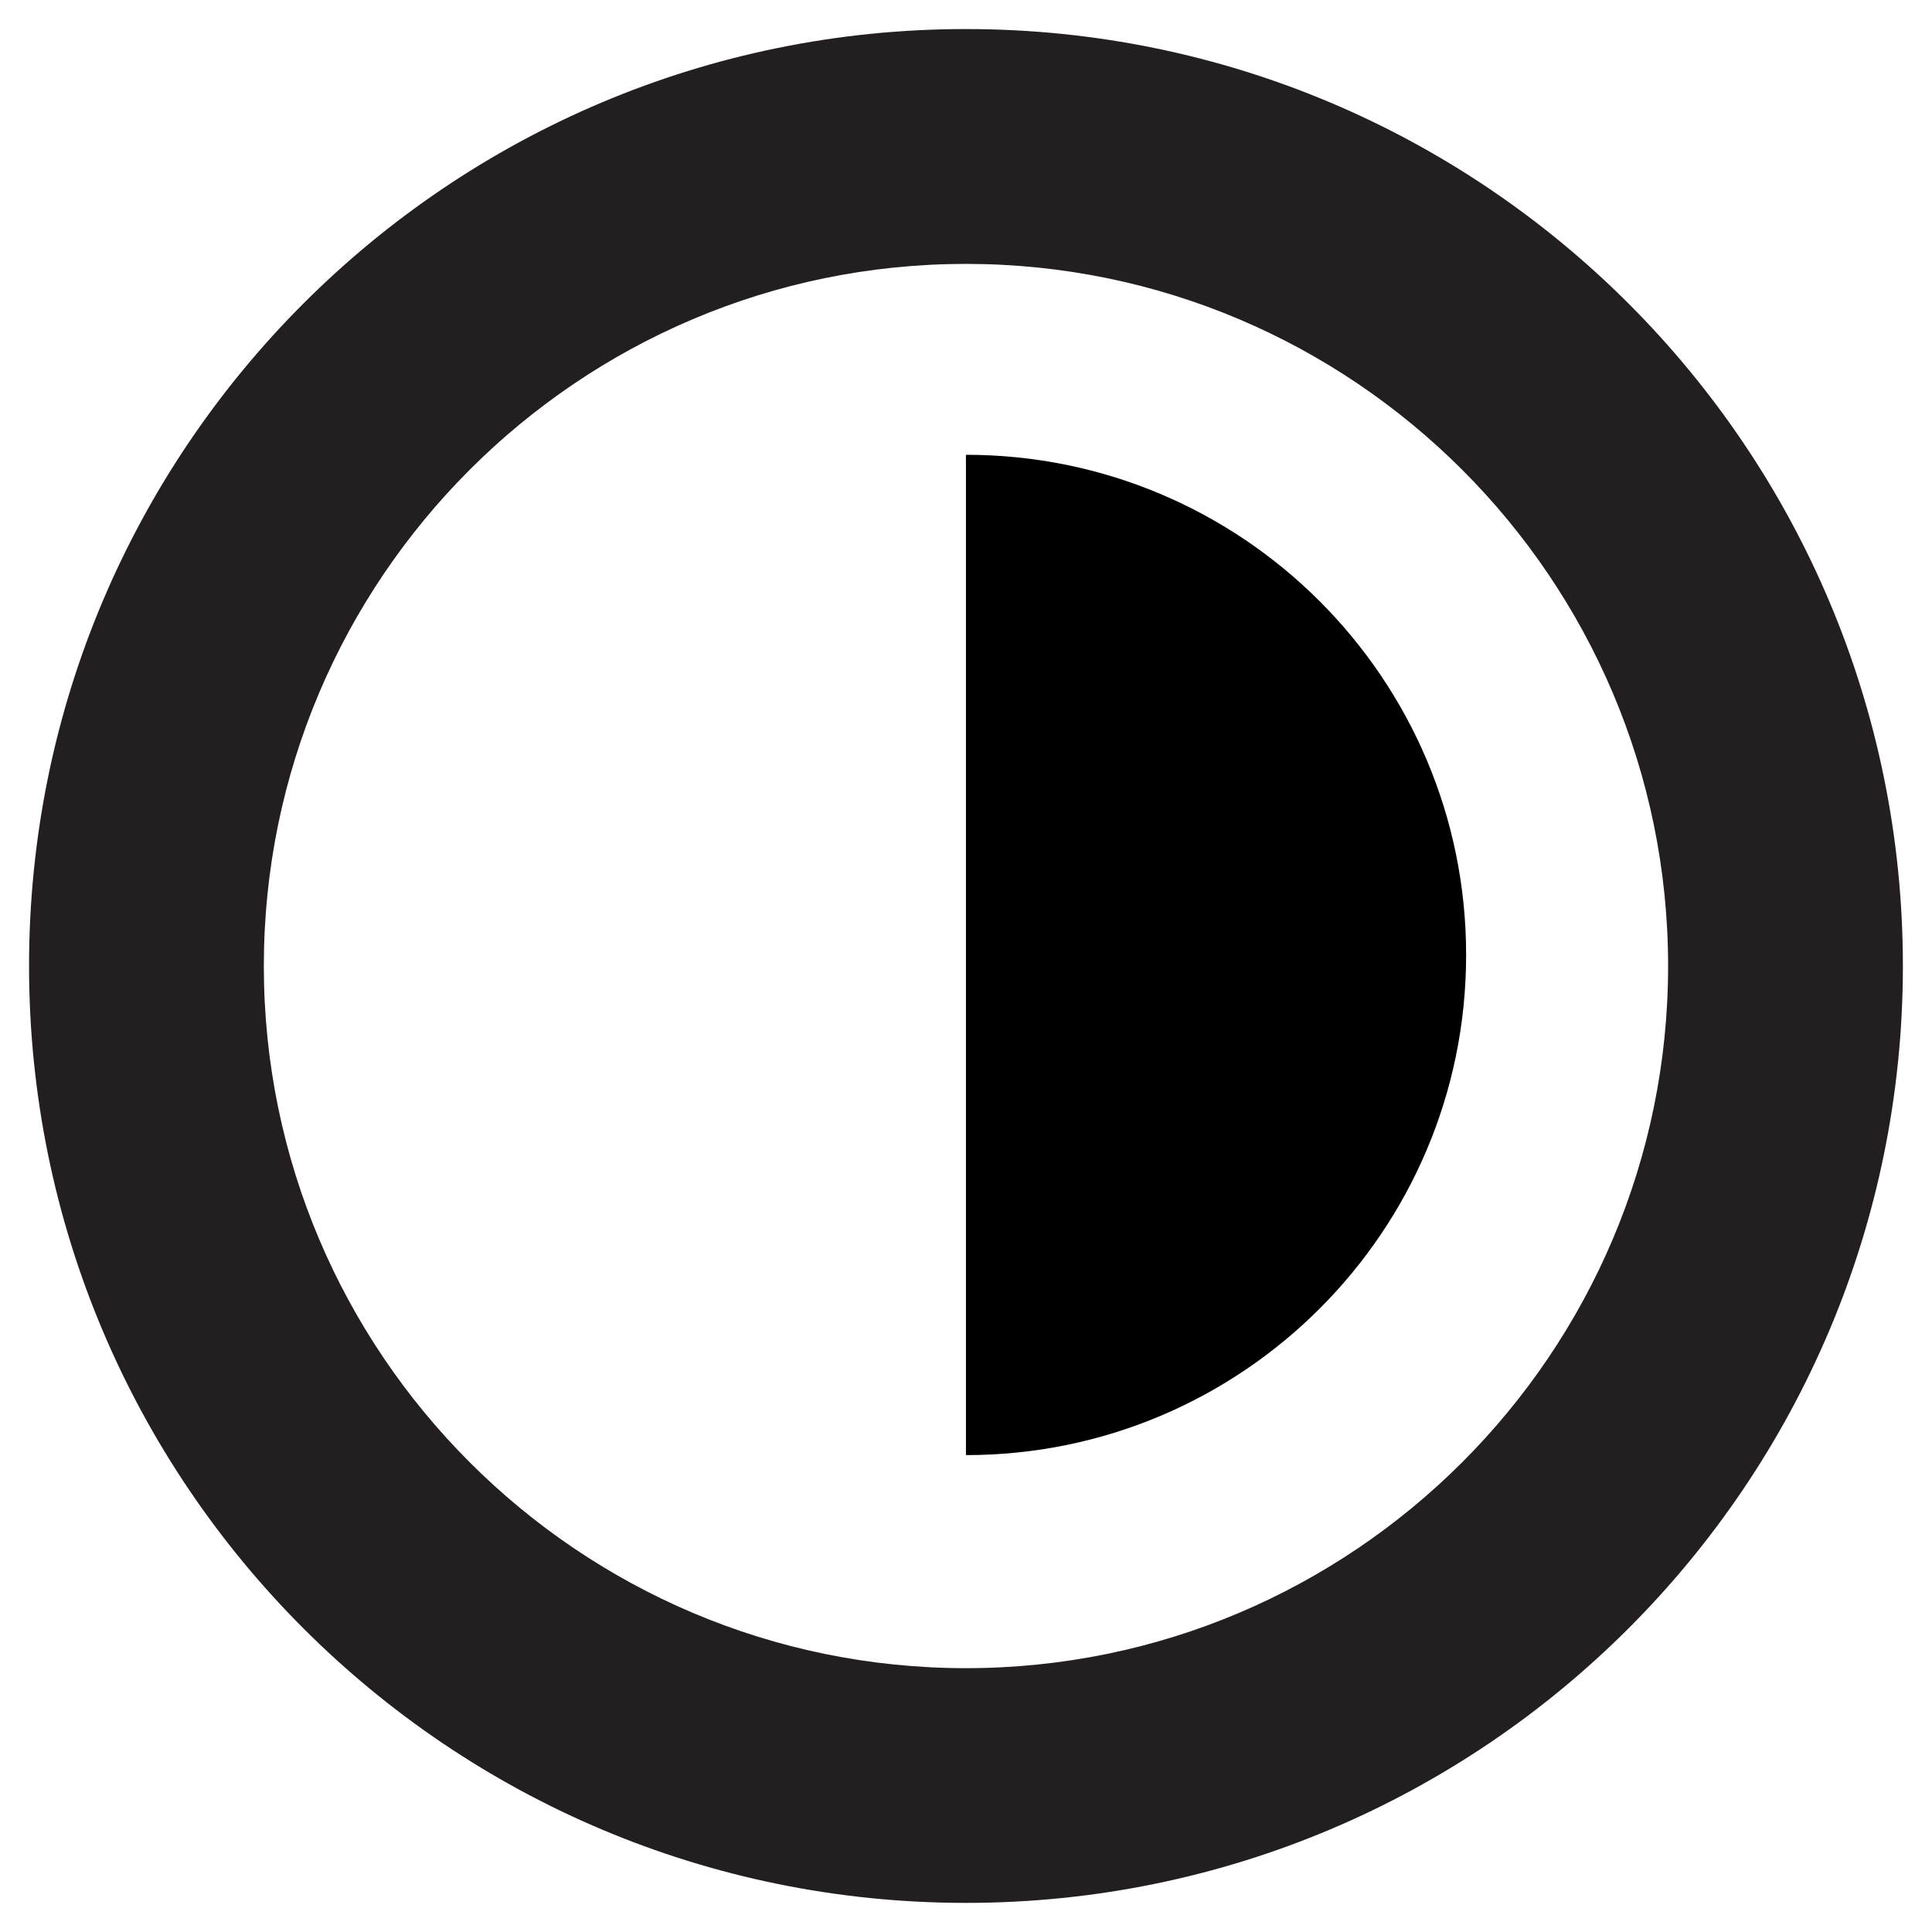
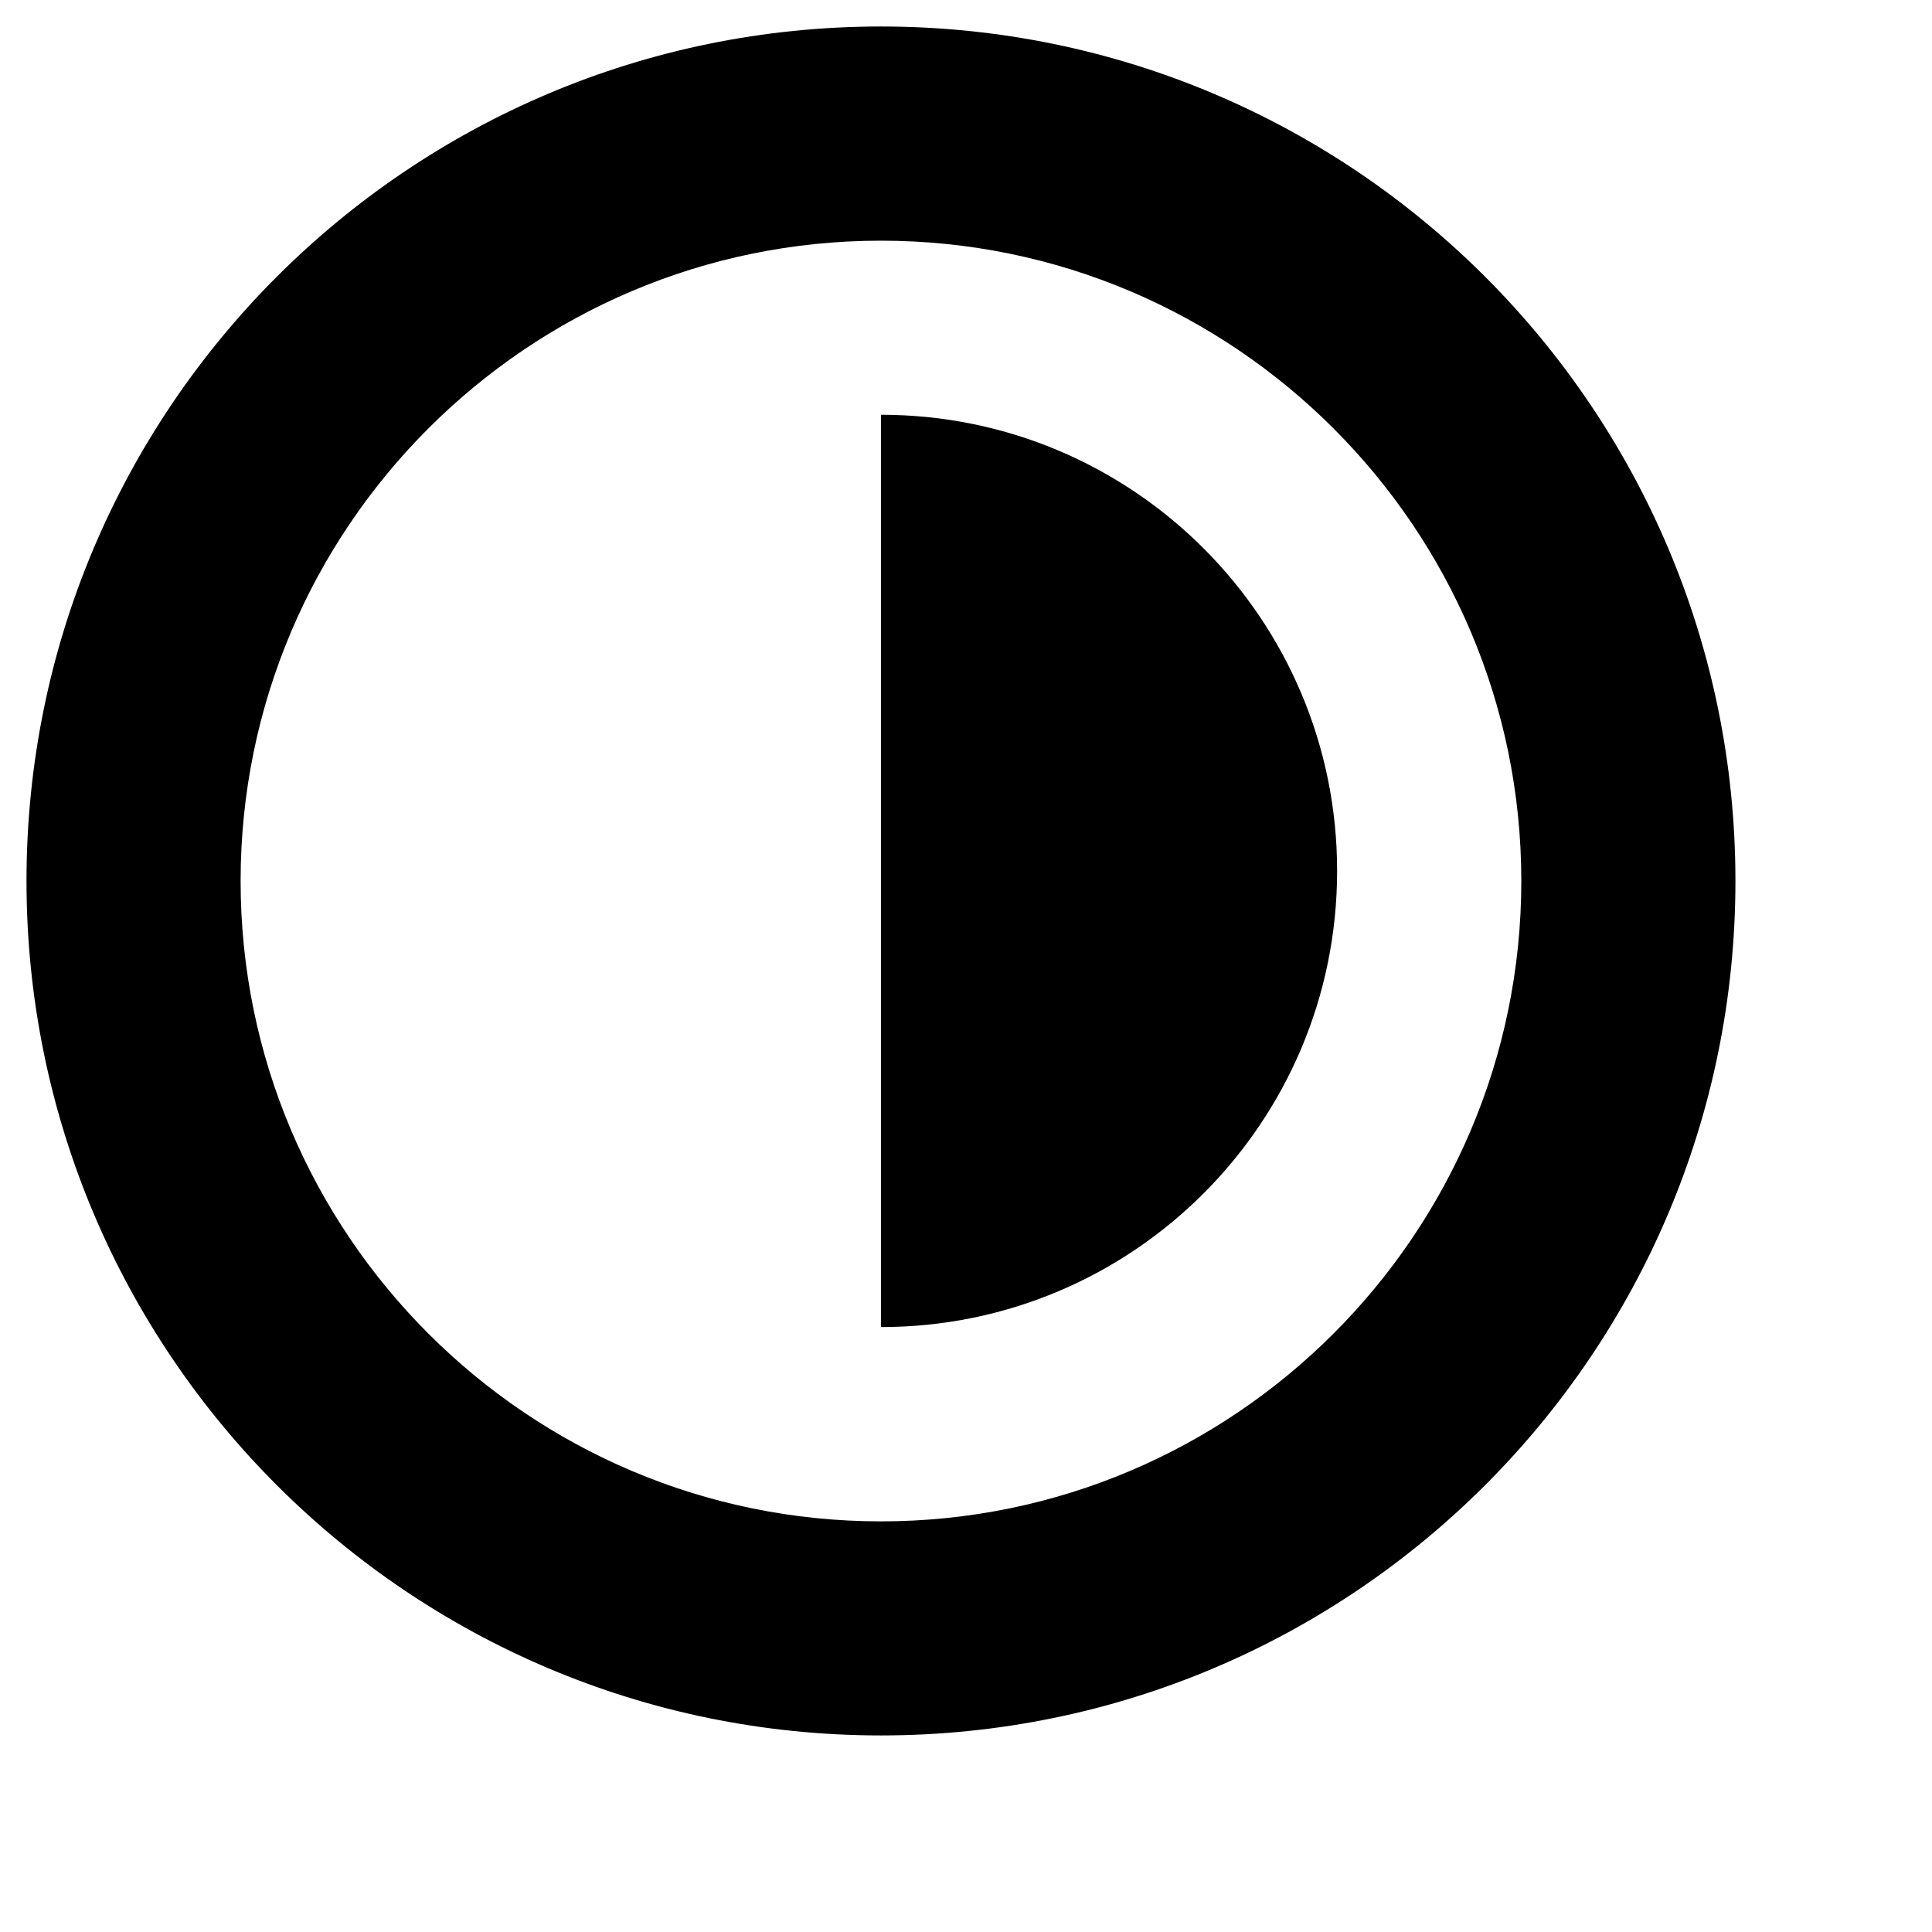
- <svg xmlns="http://www.w3.org/2000/svg" width="31.92" height="31.92">
-   <path fill="#231F20" d="M15.959 4.36c6.396 0 11.601 5.204 11.601 11.6s-5.204 11.601-11.601 11.601-11.6-5.204-11.6-11.601c0-6.396 5.203-11.6 11.6-11.6m0-3.88C7.411.48.48 7.41.48 15.959s6.931 15.48 15.479 15.48c8.55 0 15.48-6.932 15.48-15.48S24.509.48 15.959.48z" />
+ <svg xmlns="http://www.w3.org/2000/svg" width="35px" height="35px" viewBox="0 0 35 35">
+   <path d="M15.959 4.36c6.396 0 11.601 5.204 11.601 11.6s-5.204 11.601-11.601 11.601-11.6-5.204-11.6-11.601c0-6.396 5.203-11.6 11.6-11.6m0-3.88C7.411.48.48 7.41.48 15.959s6.931 15.48 15.479 15.48c8.55 0 15.48-6.932 15.48-15.48S24.509.48 15.959.48z" />
  <path d="M15.959 24.041a8.263 8.263 0 0 0 8.264-8.264 8.261 8.261 0 0 0-8.264-8.263" />
</svg>
